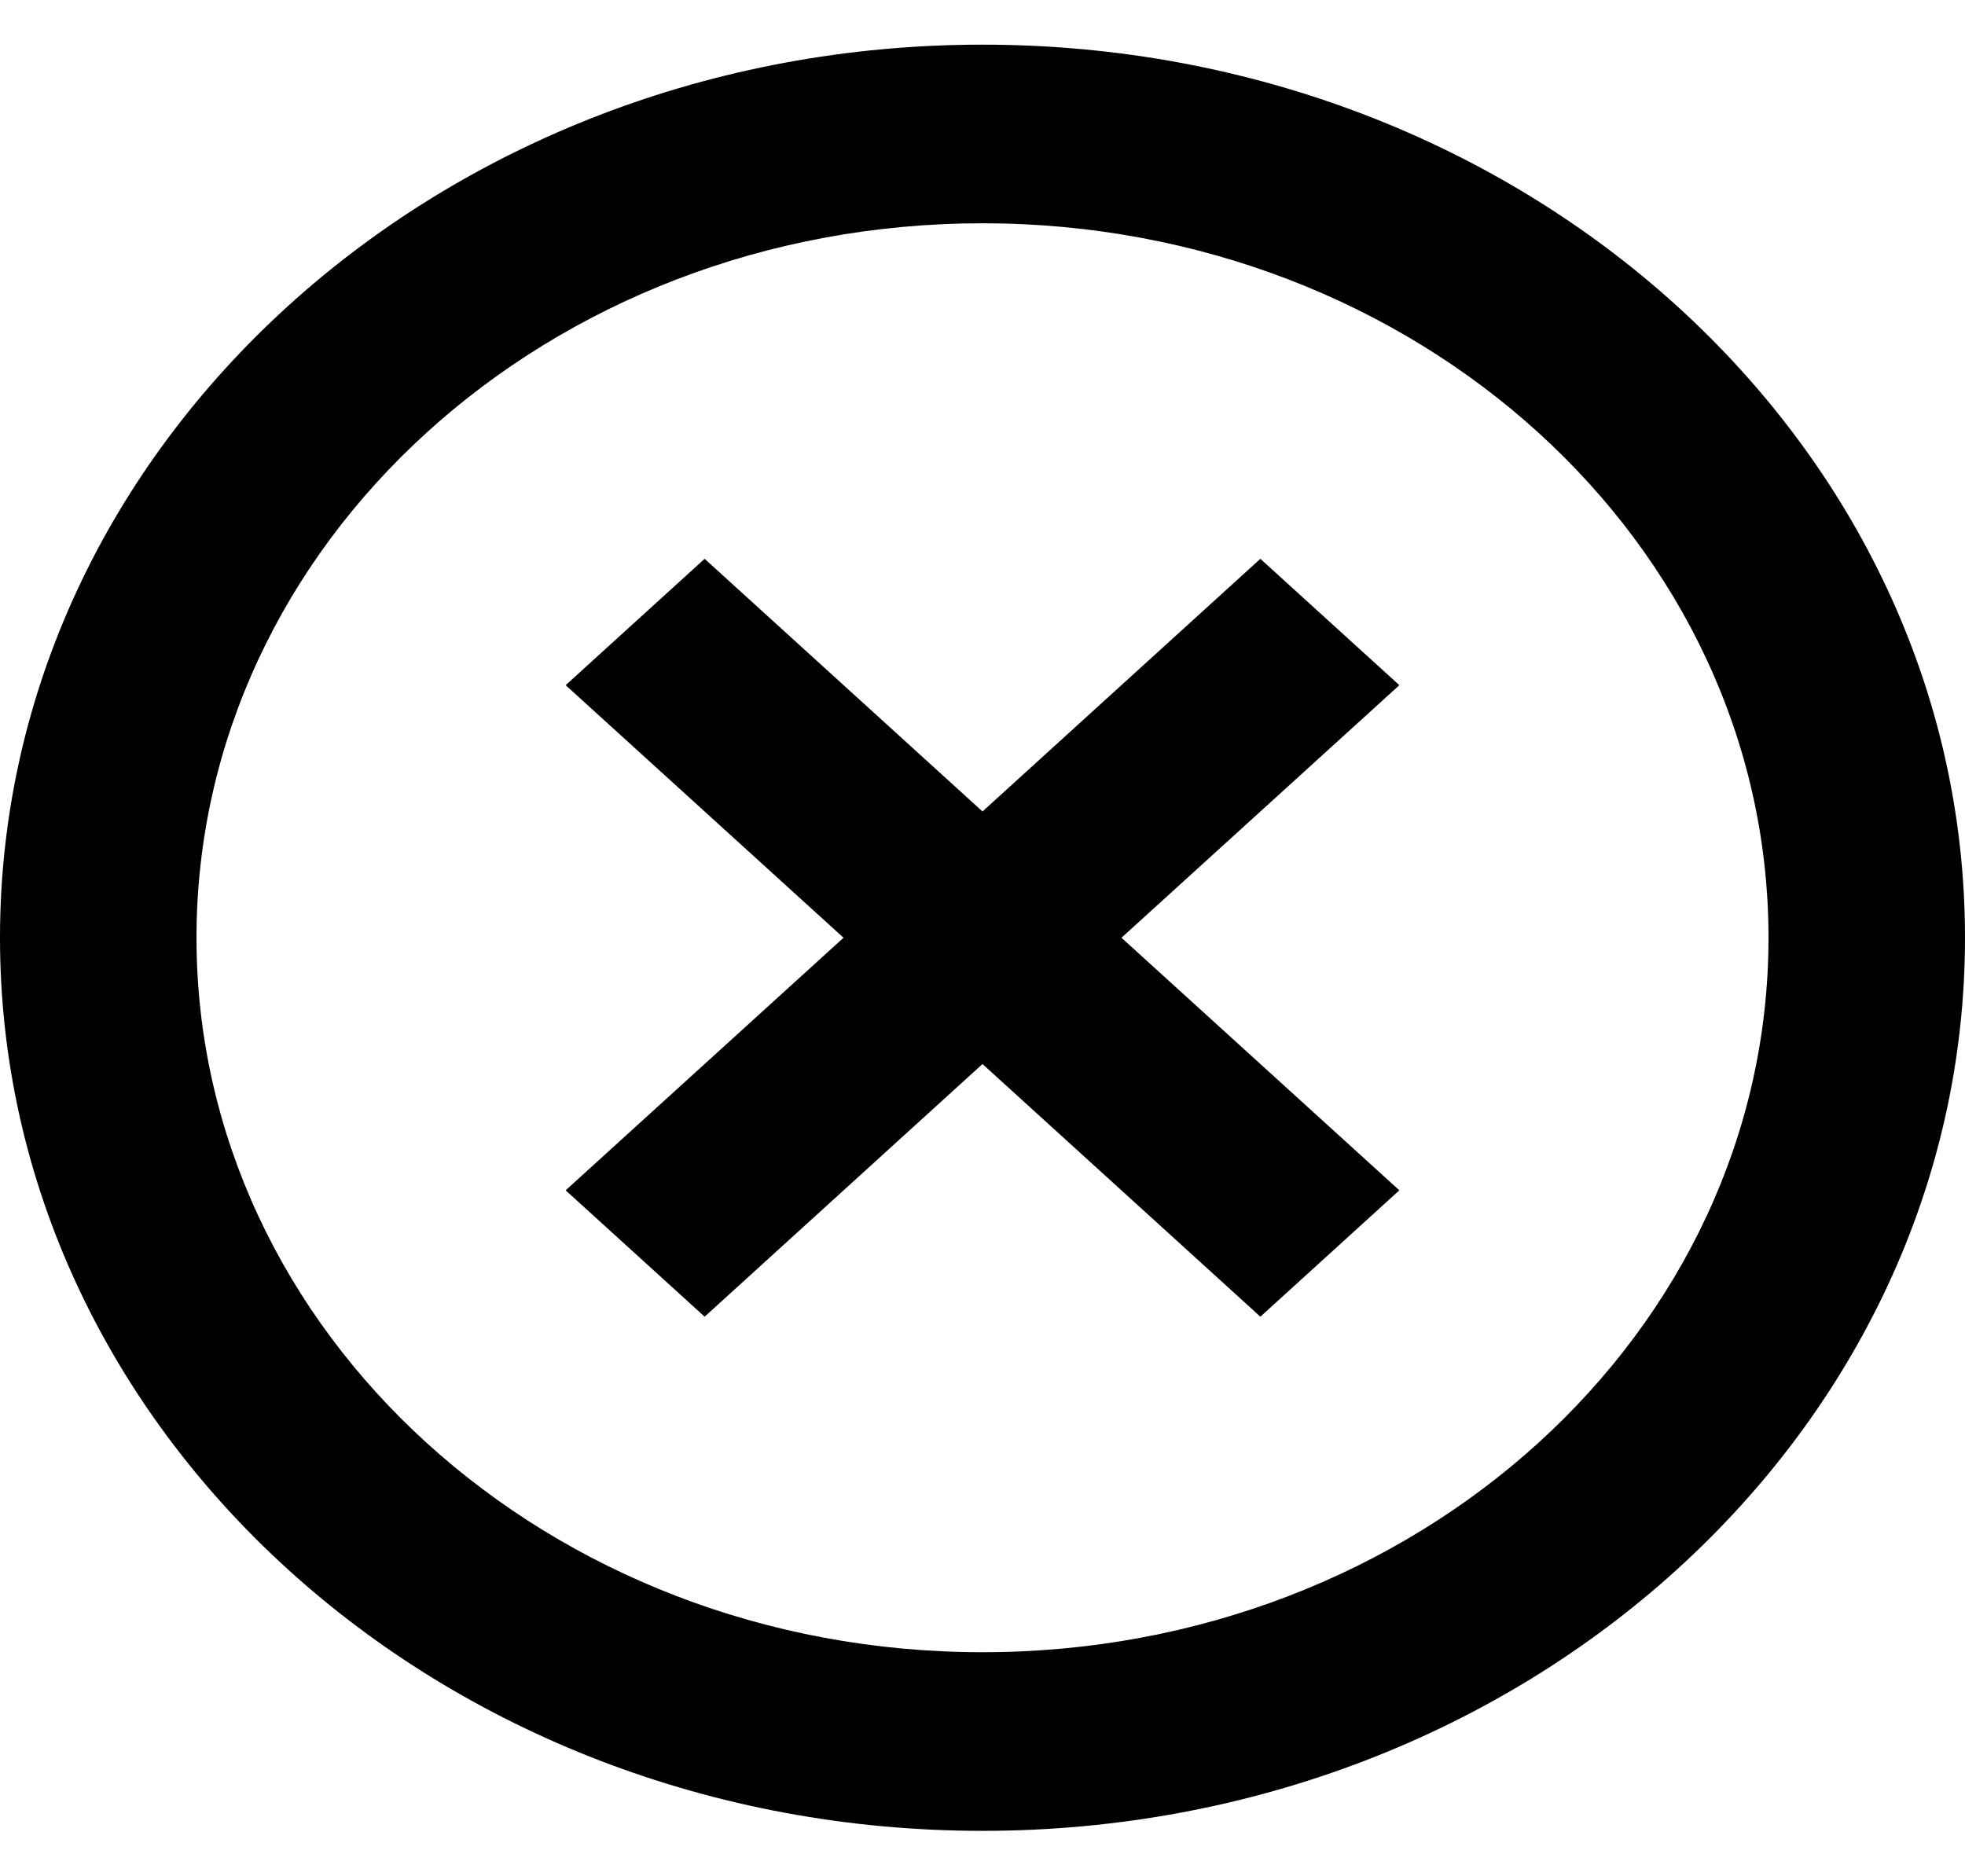
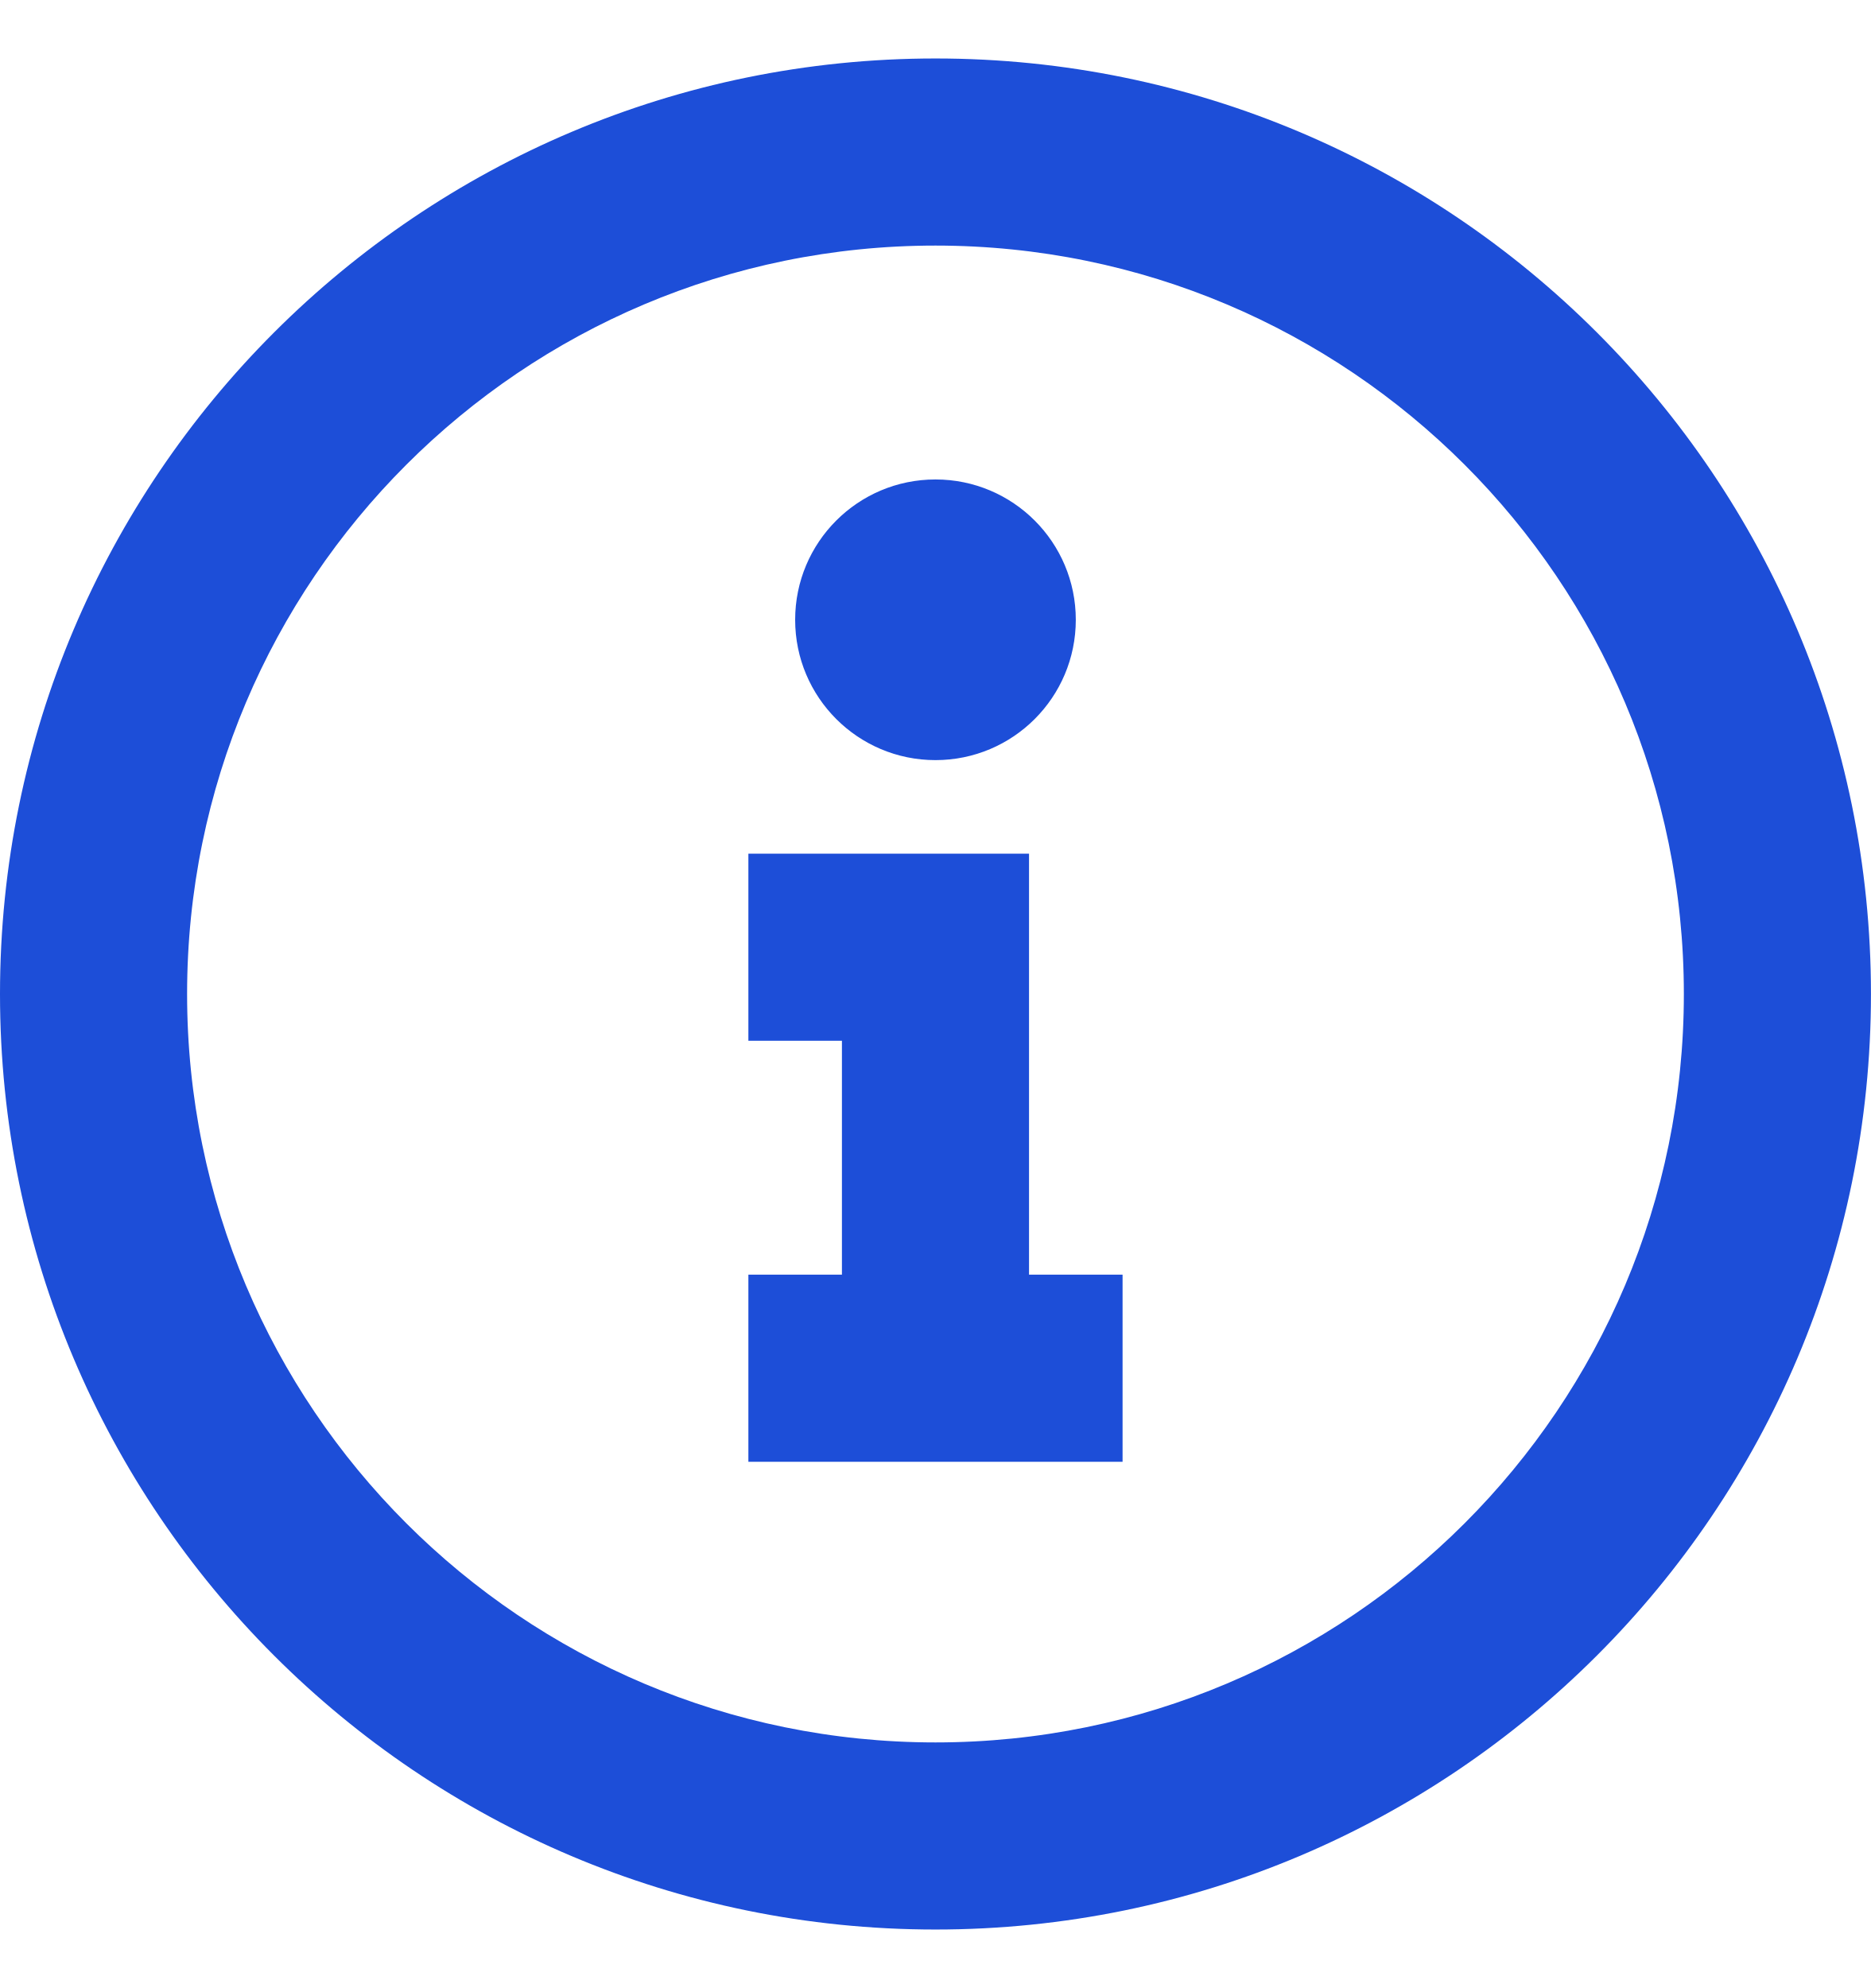
- <svg xmlns="http://www.w3.org/2000/svg" width="22" height="21" viewBox="0 0 22 21" fill="none">
-   <path d="M11 20.5C4.925 20.5 0 16.023 0 10.5C0 4.977 4.925 0.5 11 0.5C17.075 0.5 22 4.977 22 10.5C22 16.023 17.075 20.5 11 20.5ZM11 18.5C15.86 18.5 19.8 14.918 19.8 10.5C19.8 6.082 15.86 2.5 11 2.5C6.14 2.5 2.2 6.082 2.2 10.5C2.2 14.918 6.14 18.5 11 18.5ZM11 9.086L14.111 6.257L15.667 7.672L12.556 10.5L15.667 13.328L14.111 14.743L11 11.914L7.889 14.743L6.333 13.328L9.444 10.5L6.333 7.672L7.889 6.257L11 9.086Z" fill="black" />
+ <svg xmlns="http://www.w3.org/2000/svg" width="16" height="17" viewBox="0 0 16 17" fill="none">
+   <path d="M8 16.5C3.582 16.5 0 12.918 0 8.5C0 4.082 3.582 0.5 8 0.5C12.418 0.5 16 4.082 16 8.5C16 12.918 12.418 16.5 8 16.5ZM8 14.9C11.535 14.9 14.4 12.035 14.4 8.5C14.4 4.965 11.535 2.1 8 2.1C4.465 2.1 1.6 4.965 1.6 8.5C1.6 12.035 4.465 14.9 8 14.9ZM8.8 7.3V10.9H9.6V12.5H6.4V10.9H7.2V8.9H6.4V7.3H8.8ZM9.2 5.3C9.2 5.963 8.663 6.5 8 6.5C7.337 6.5 6.8 5.963 6.8 5.3C6.8 4.637 7.337 4.1 8 4.1C8.663 4.1 9.2 4.637 9.2 5.3Z" fill="#1D4ED8" />
</svg>
